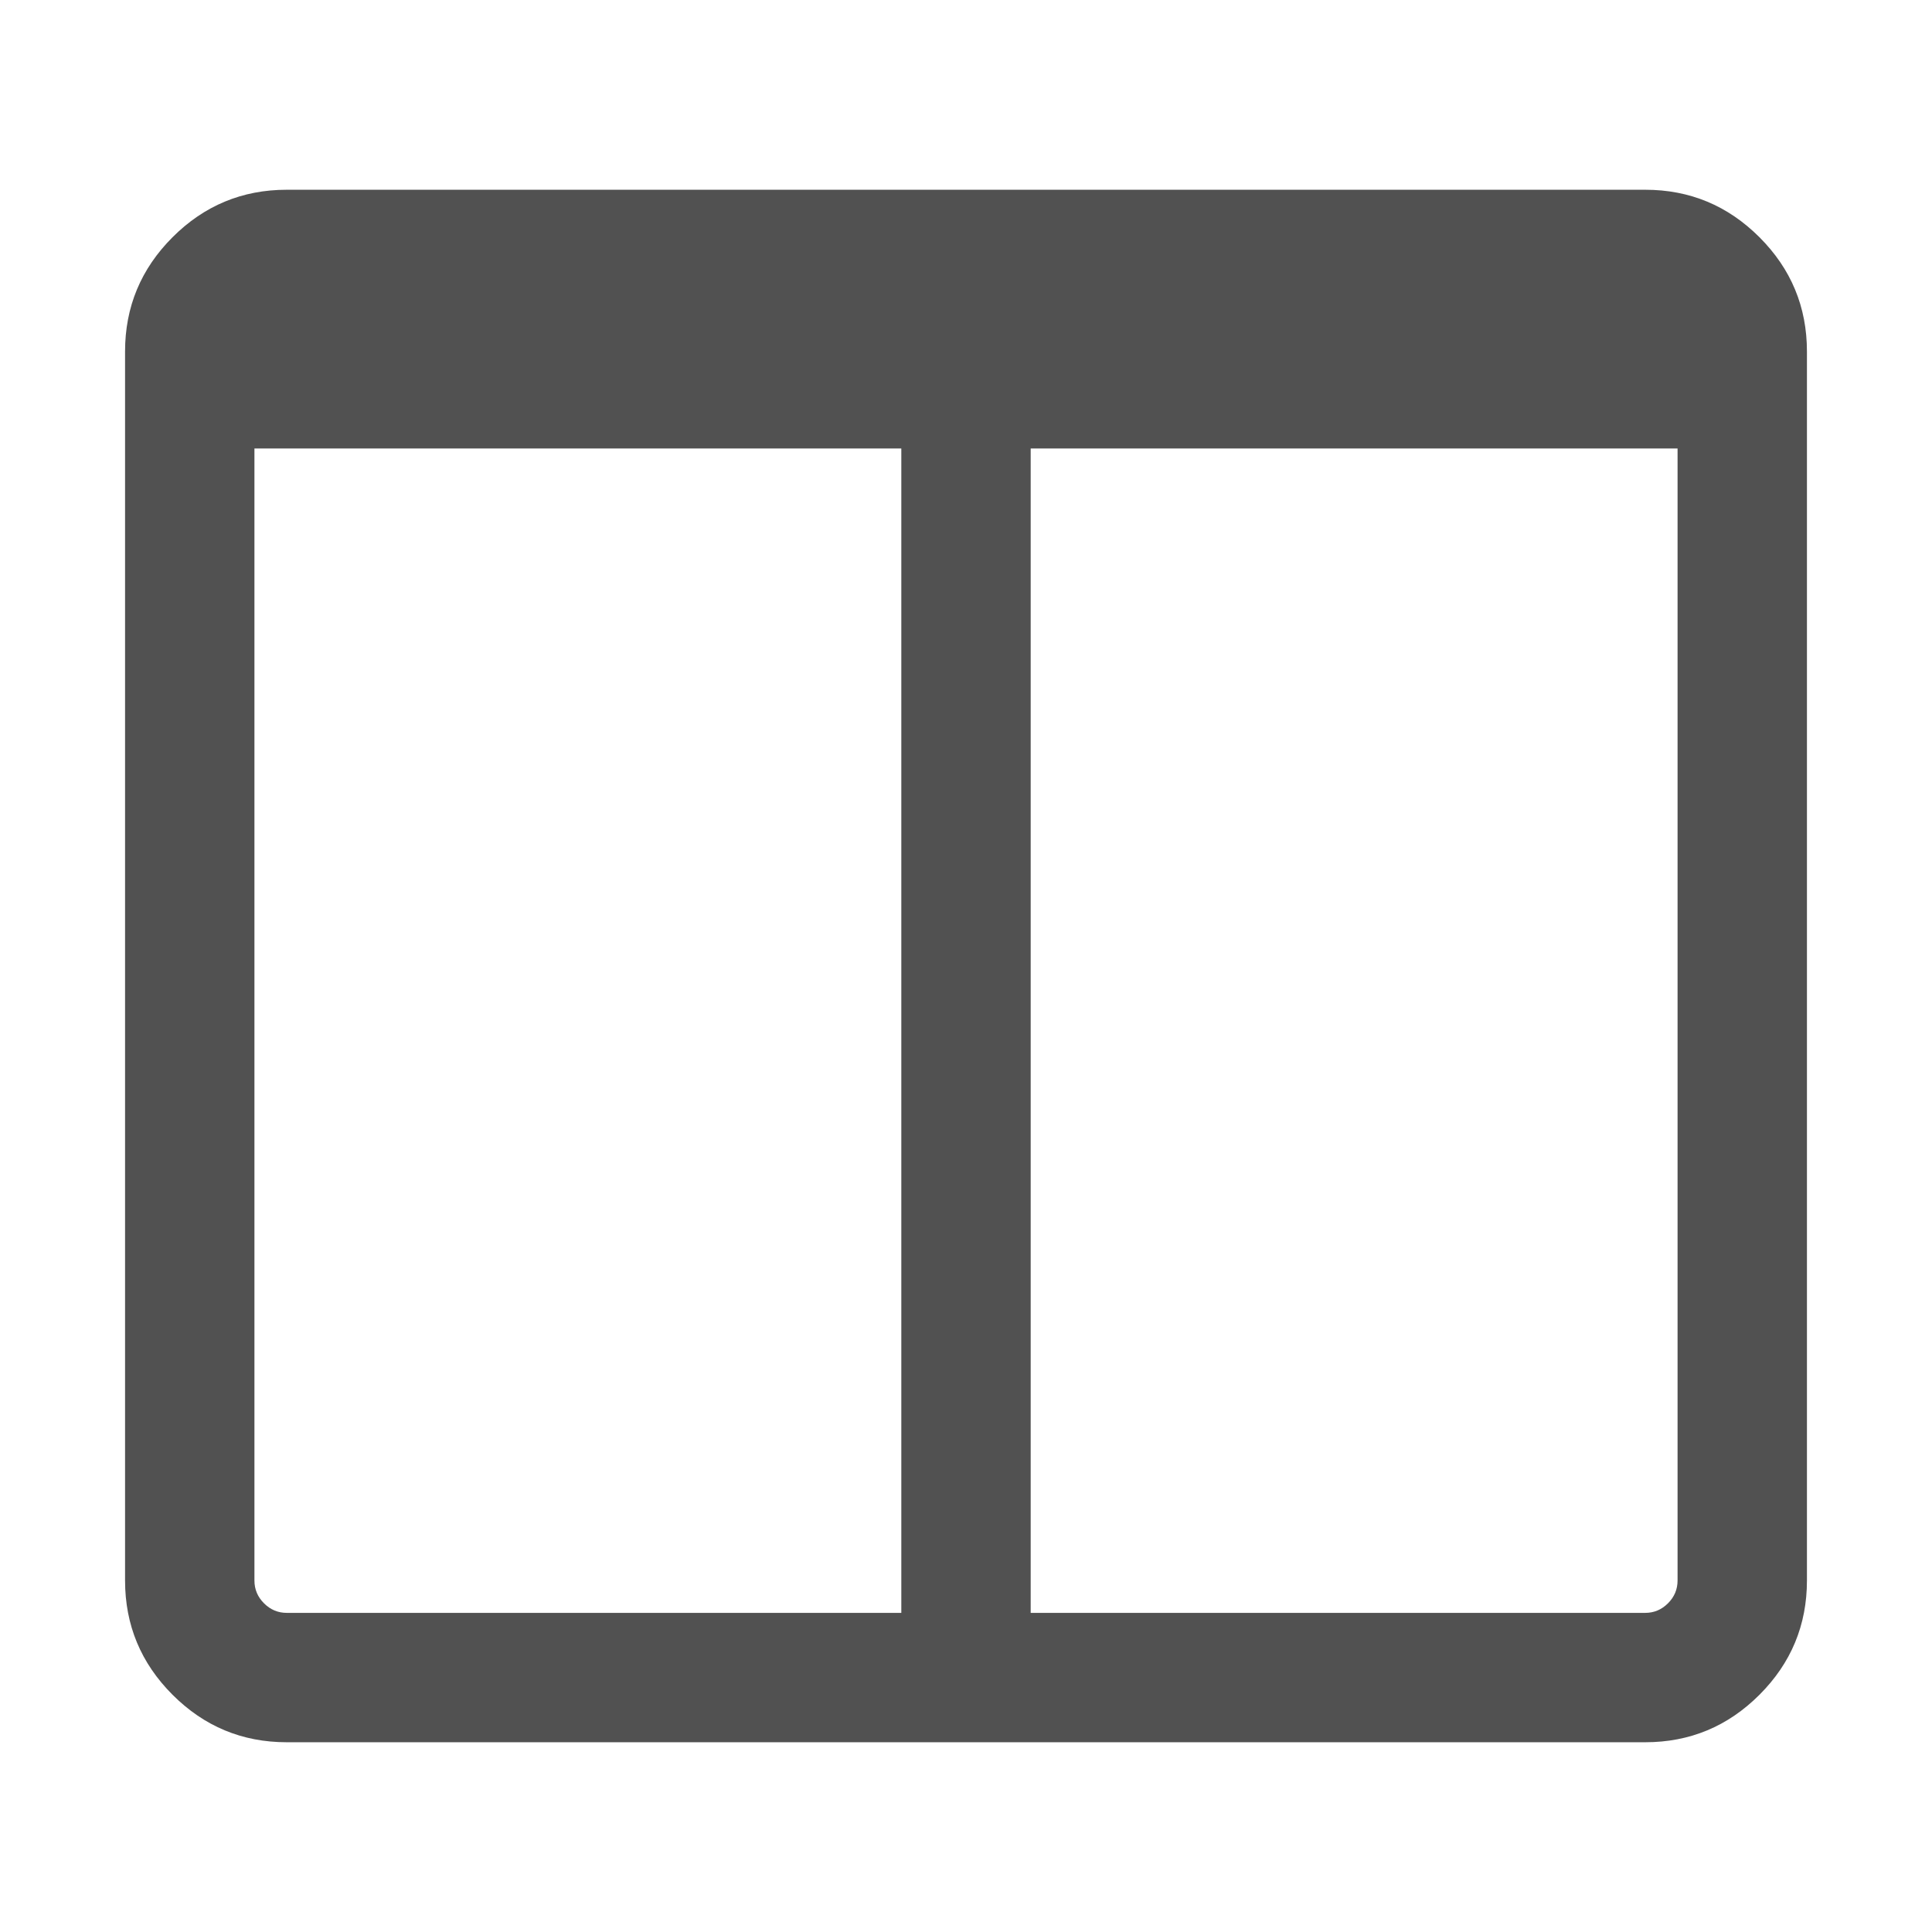
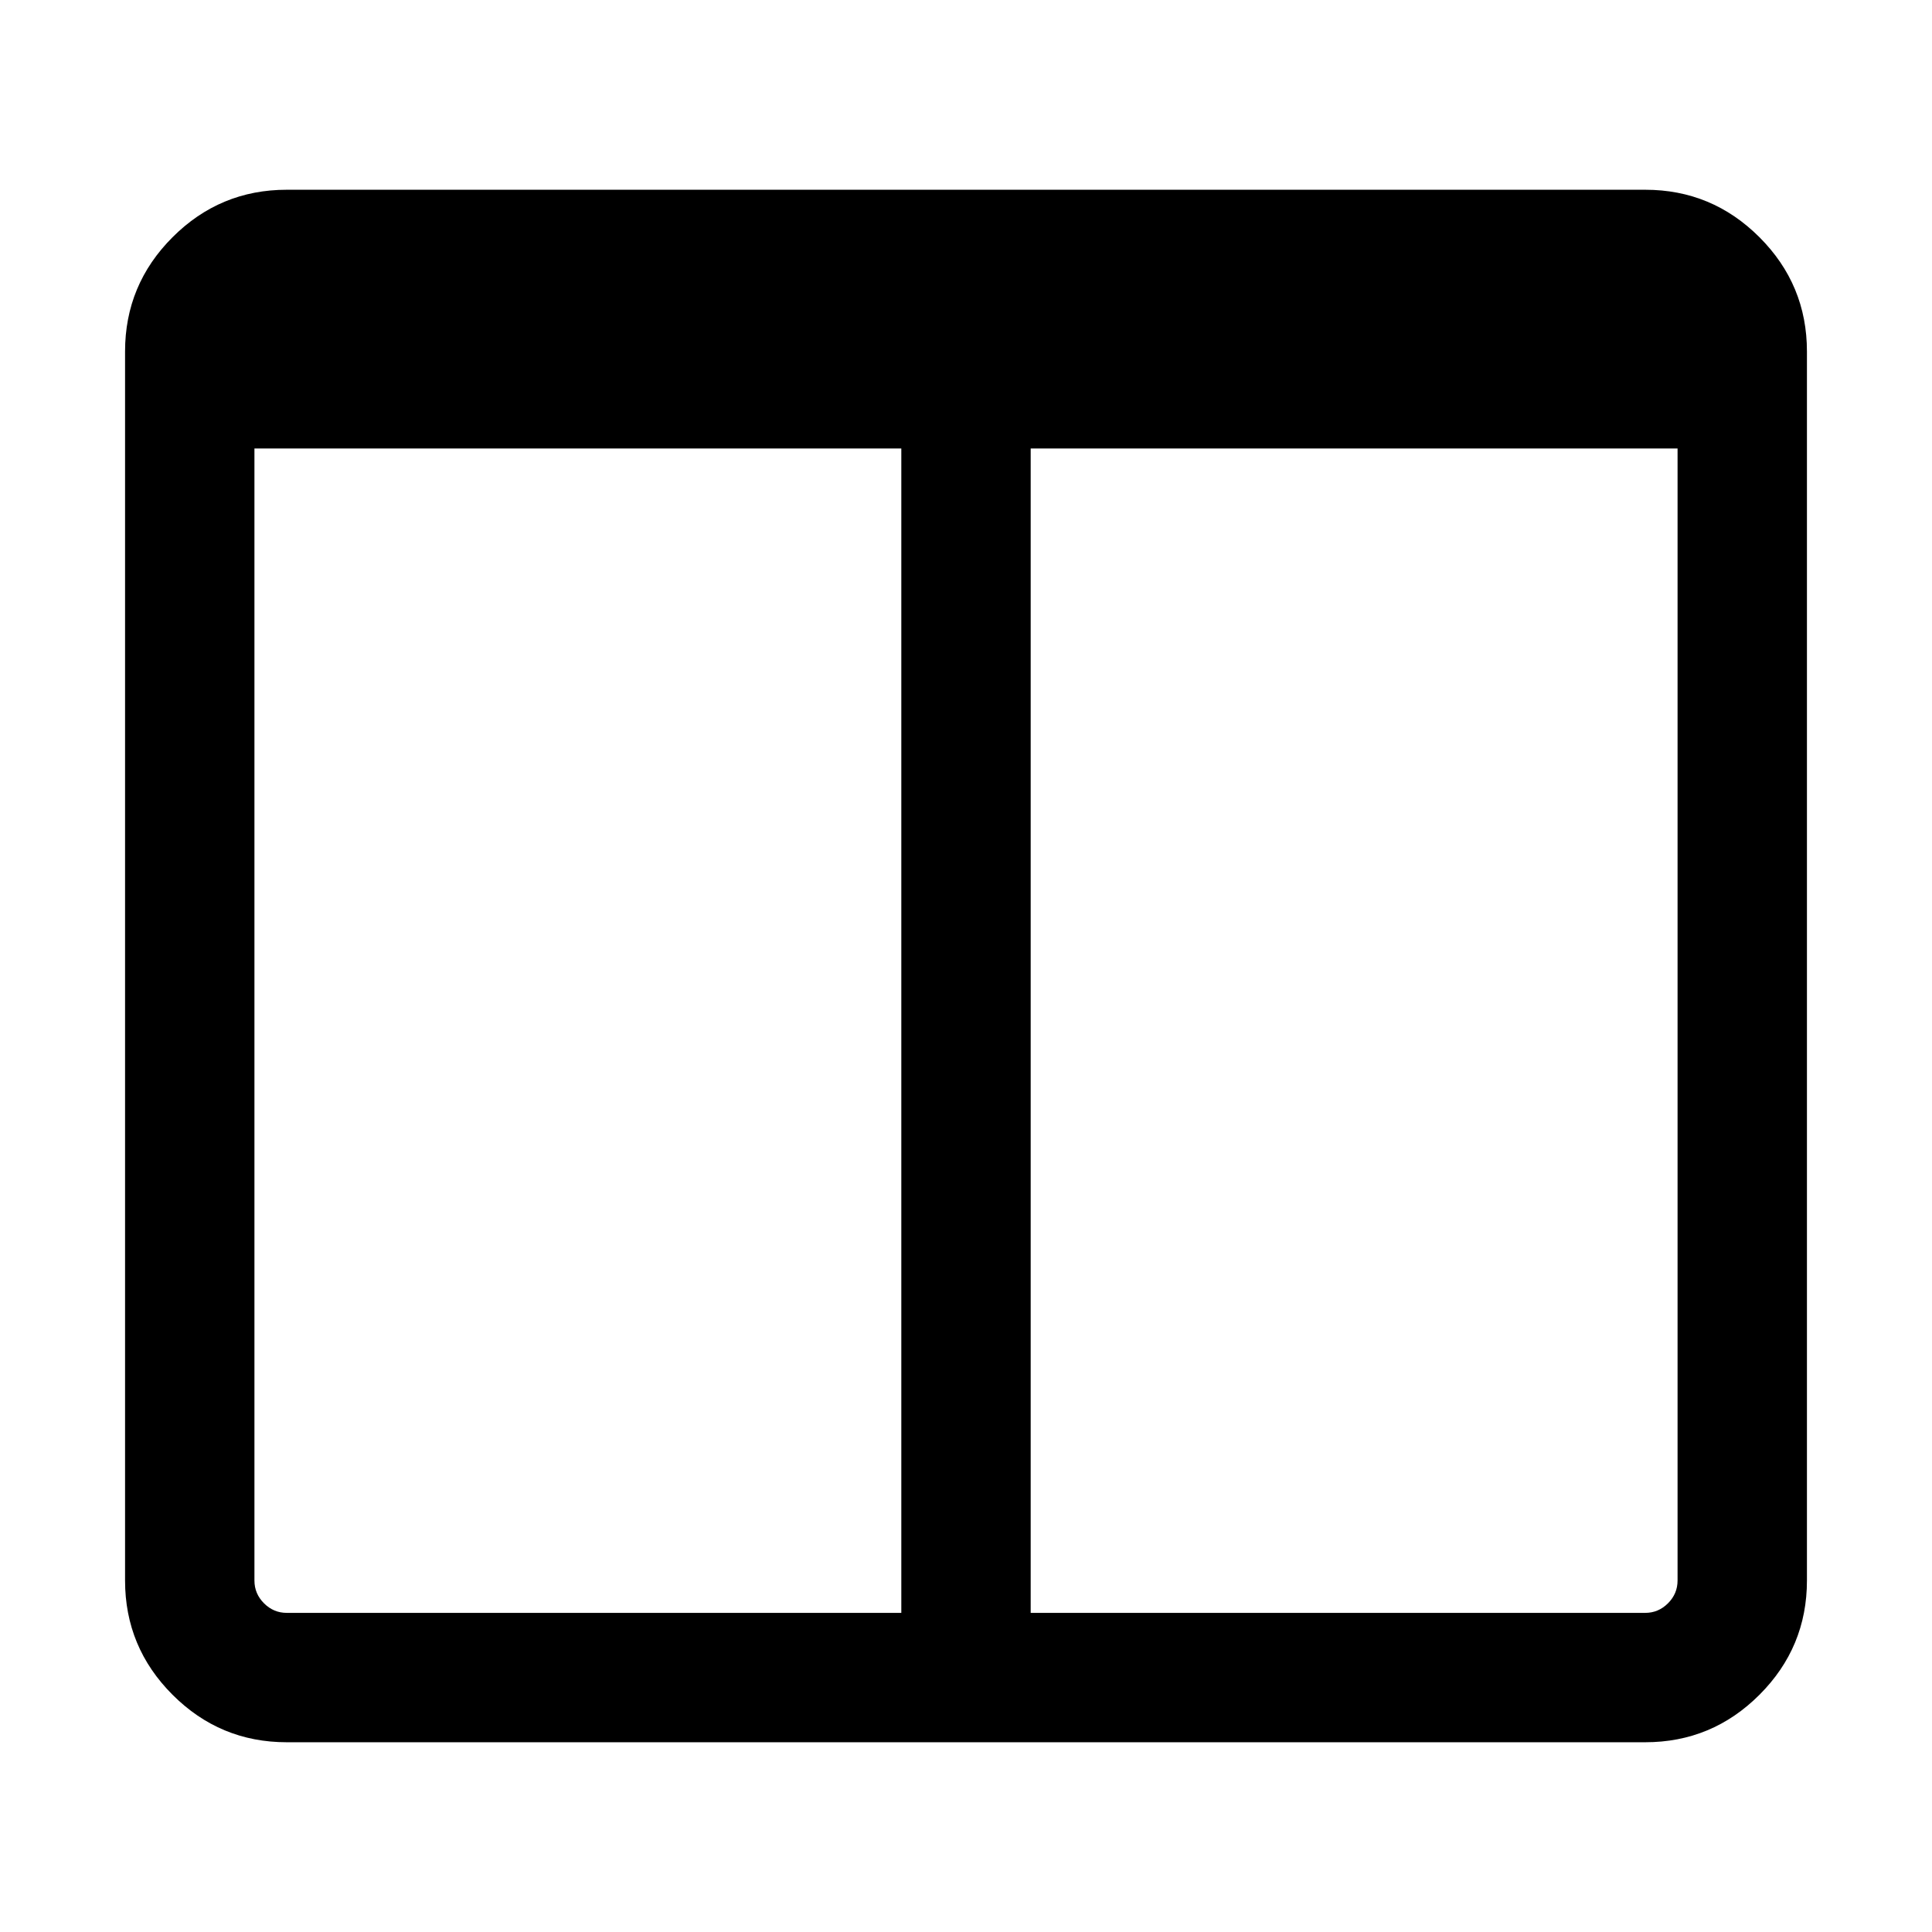
<svg xmlns="http://www.w3.org/2000/svg" t="1579339929870" class="icon" viewBox="0 0 1024 1024" version="1.1" p-id="1182" width="200" height="200">
  <defs>
    <style type="text/css" />
  </defs>
-   <path d="M152 854.857h325.715V237.716H134.857v600q0 6.994 5.075 12.068T152 854.857z m737.143-17.142v-600H546.284v617.142H872q6.994 0 12.068-5.074t5.075-12.068z m68.572-651.429V837.716q0 35.382-25.166 60.548T872 923.428H152q-35.383 0-60.548-25.165T66.284 837.715V186.284q0-35.382 25.166-60.548T152 100.572h720q35.383 0 60.548 25.165t25.166 60.548z" fill="#515151" p-id="1183" />
+   <path d="M152 854.857h325.715V237.716H134.857v600q0 6.994 5.075 12.068T152 854.857z m737.143-17.142v-600H546.284v617.142H872q6.994 0 12.068-5.074t5.075-12.068z m68.572-651.429V837.716q0 35.382-25.166 60.548T872 923.428H152q-35.383 0-60.548-25.165T66.284 837.715V186.284q0-35.382 25.166-60.548T152 100.572h720q35.383 0 60.548 25.165t25.166 60.548z" p-id="1183" />
</svg>
